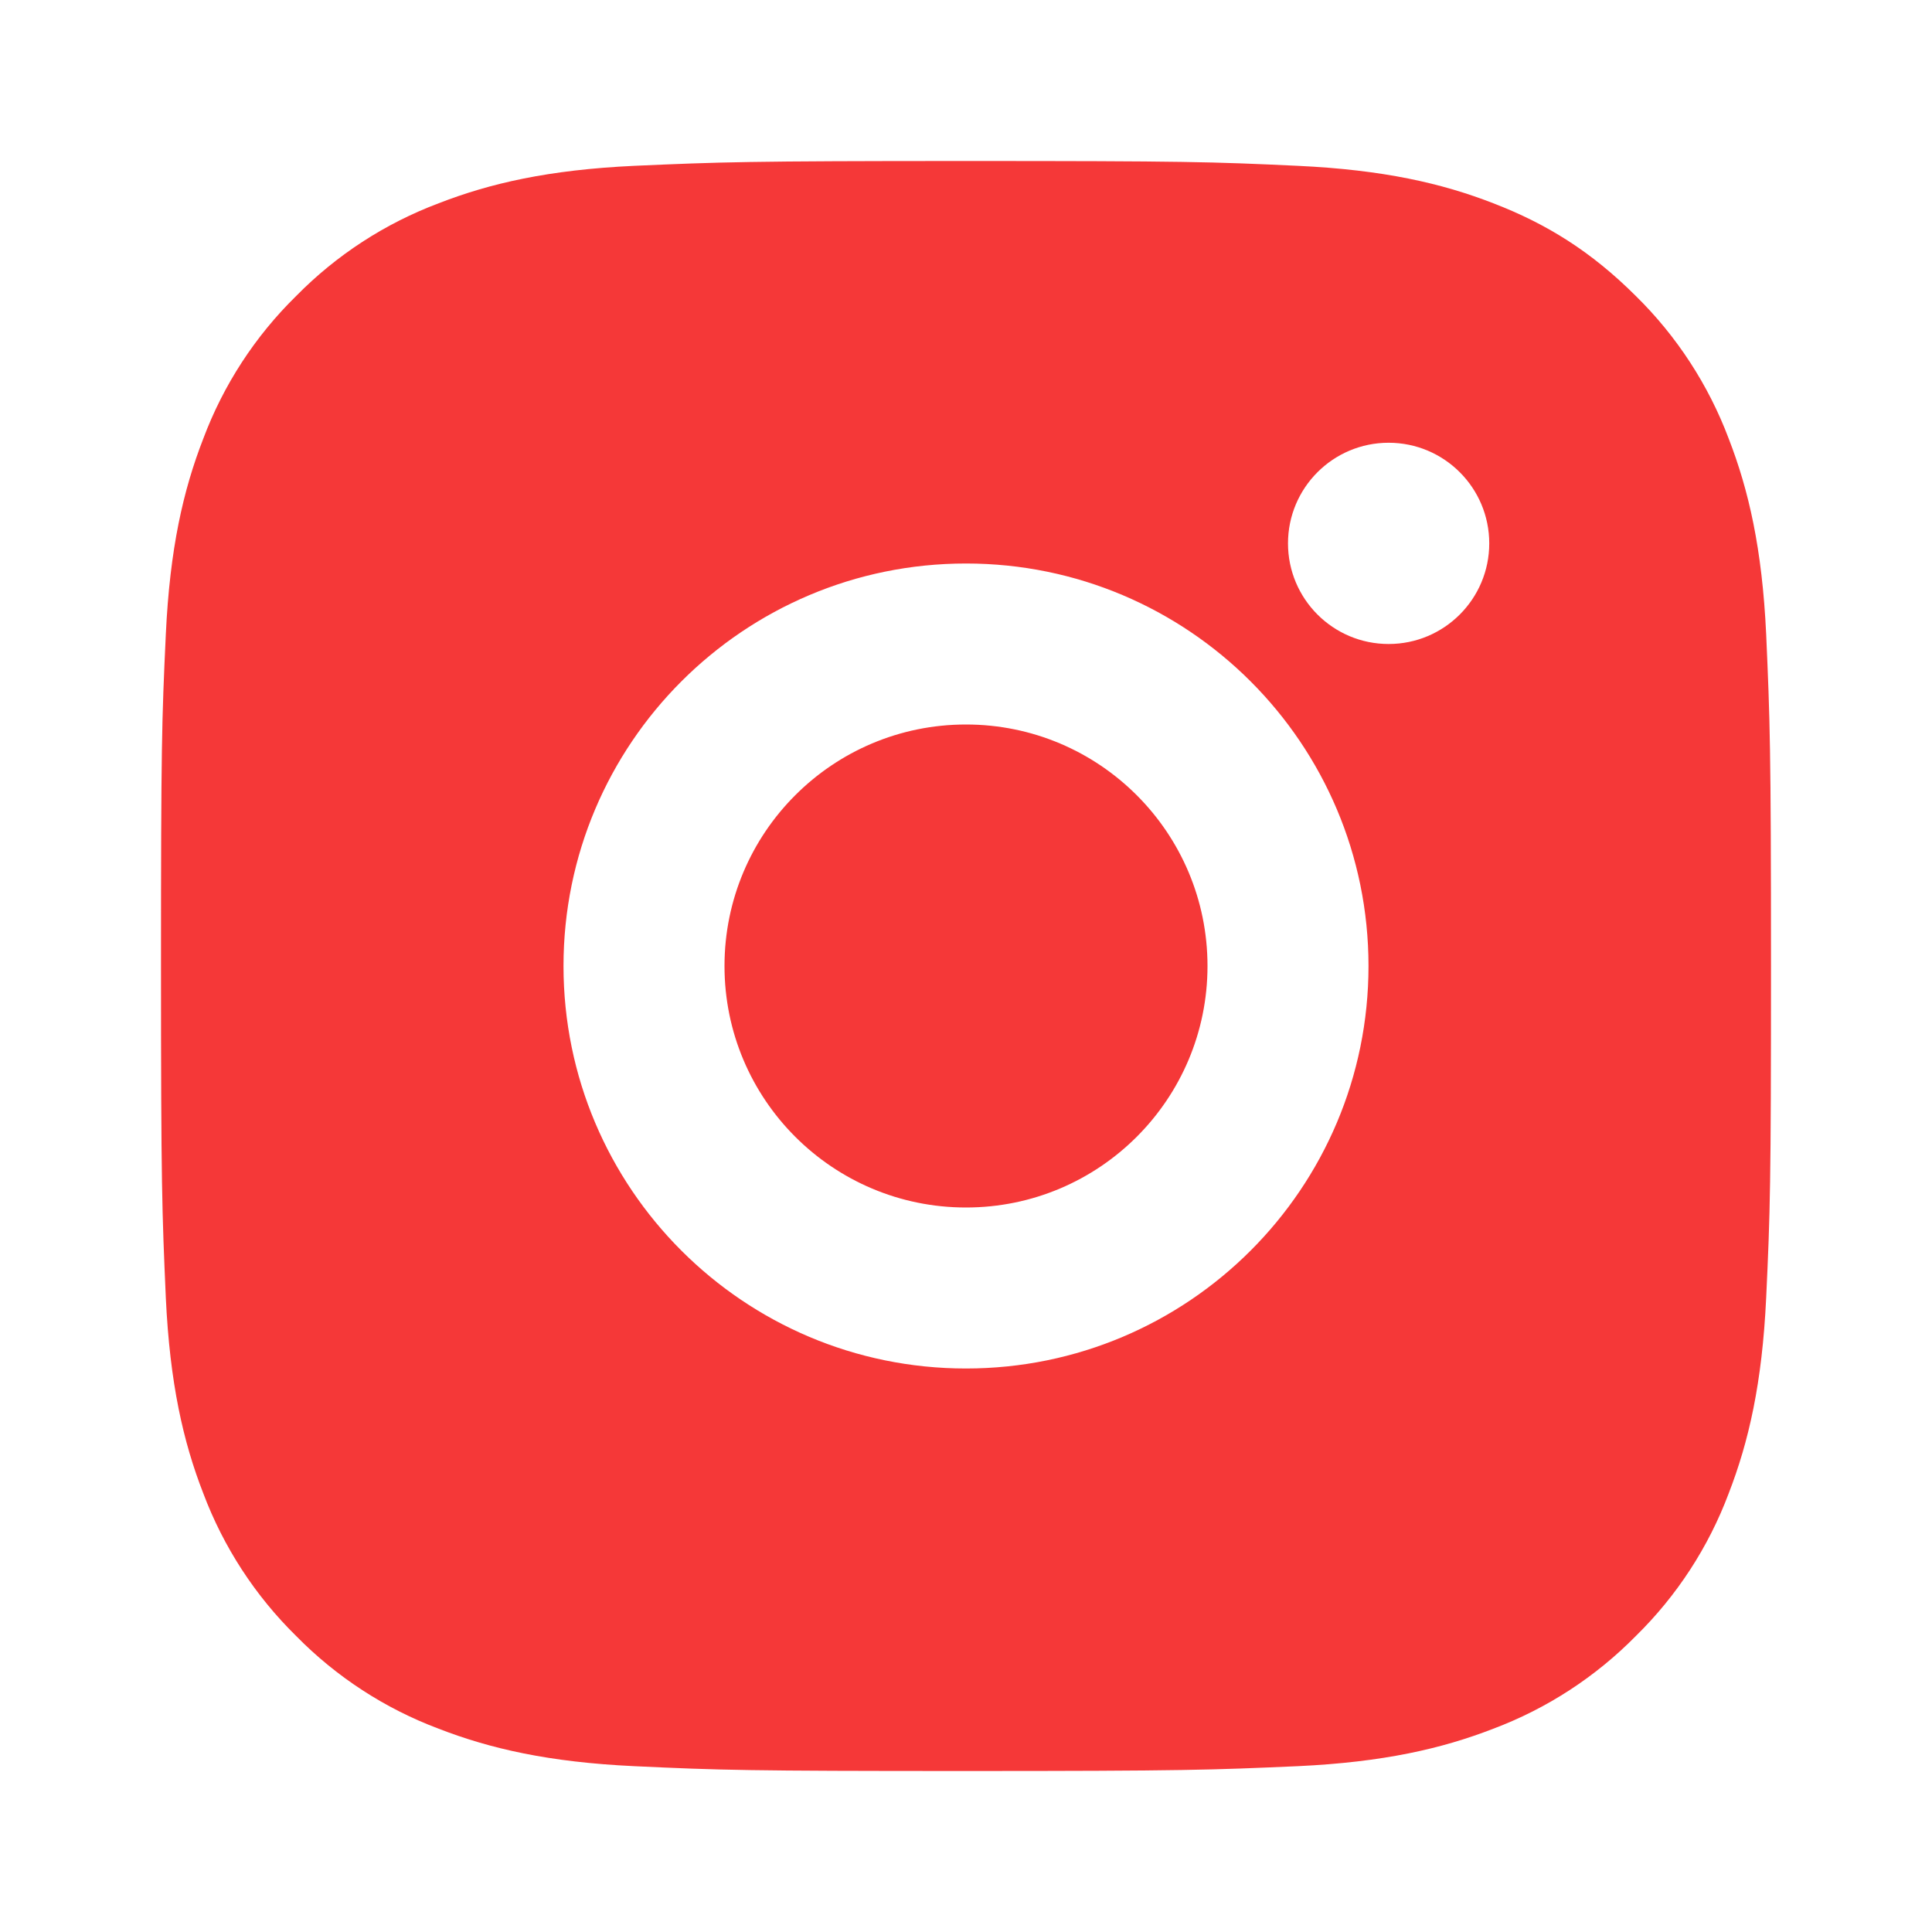
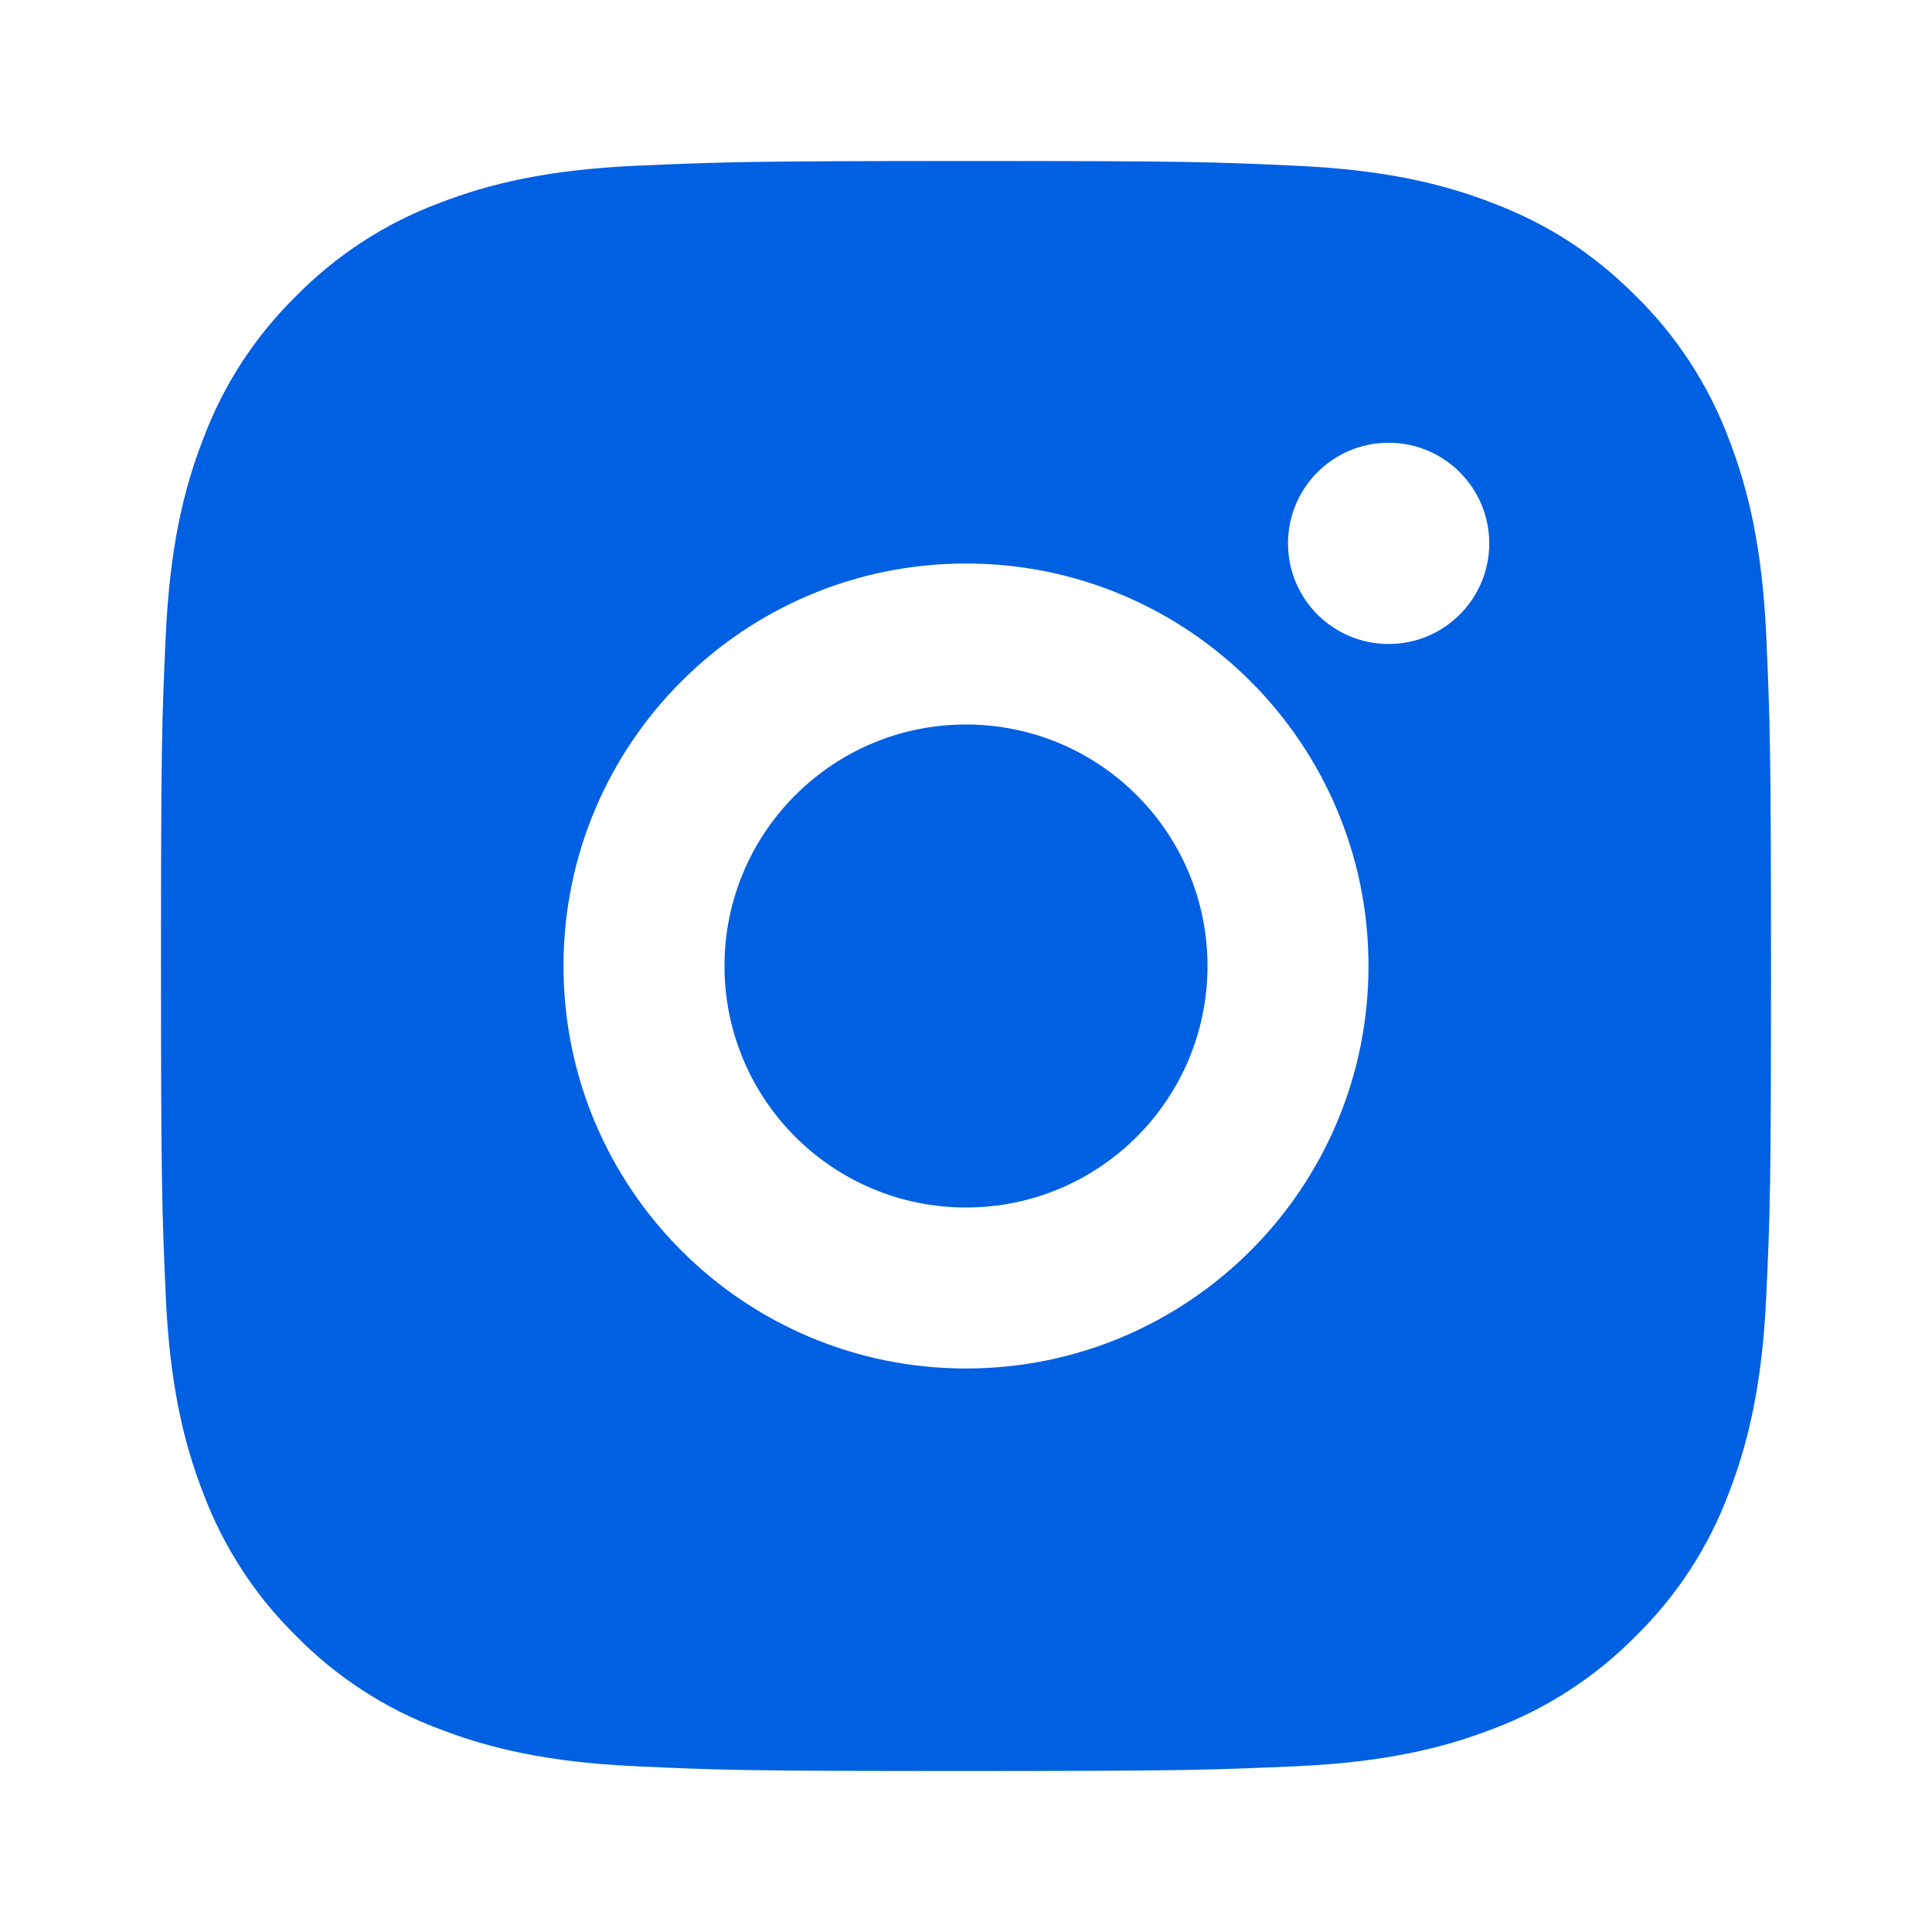
<svg xmlns="http://www.w3.org/2000/svg" viewBox="0 0 24 24" width="24" height="24">
  <path fill="none" d="M0 0h24v24H0z" />
-   <path d="M12 2c2.717 0 3.056.01 4.122.06 1.065.05 1.79.217 2.428.465.66.254 1.216.598 1.772 1.153a4.908 4.908 0 0 1 1.153 1.772c.247.637.415 1.363.465 2.428.047 1.066.06 1.405.06 4.122 0 2.717-.01 3.056-.06 4.122-.05 1.065-.218 1.79-.465 2.428a4.883 4.883 0 0 1-1.153 1.772 4.915 4.915 0 0 1-1.772 1.153c-.637.247-1.363.415-2.428.465-1.066.047-1.405.06-4.122.06-2.717 0-3.056-.01-4.122-.06-1.065-.05-1.79-.218-2.428-.465a4.89 4.89 0 0 1-1.772-1.153 4.904 4.904 0 0 1-1.153-1.772c-.248-.637-.415-1.363-.465-2.428C2.013 15.056 2 14.717 2 12c0-2.717.01-3.056.06-4.122.05-1.066.217-1.79.465-2.428a4.88 4.88 0 0 1 1.153-1.772A4.897 4.897 0 0 1 5.45 2.525c.638-.248 1.362-.415 2.428-.465C8.944 2.013 9.283 2 12 2zm0 5a5 5 0 1 0 0 10 5 5 0 0 0 0-10zm6.5-.25a1.25 1.25 0 0 0-2.5 0 1.25 1.25 0 0 0 2.5 0zM12 9a3 3 0 1 1 0 6 3 3 0 0 1 0-6z" fill="rgba(245,56,56,1)" />
+   <path d="M12 2c2.717 0 3.056.01 4.122.06 1.065.05 1.79.217 2.428.465.66.254 1.216.598 1.772 1.153a4.908 4.908 0 0 1 1.153 1.772c.247.637.415 1.363.465 2.428.047 1.066.06 1.405.06 4.122 0 2.717-.01 3.056-.06 4.122-.05 1.065-.218 1.79-.465 2.428a4.883 4.883 0 0 1-1.153 1.772 4.915 4.915 0 0 1-1.772 1.153c-.637.247-1.363.415-2.428.465-1.066.047-1.405.06-4.122.06-2.717 0-3.056-.01-4.122-.06-1.065-.05-1.79-.218-2.428-.465a4.89 4.89 0 0 1-1.772-1.153 4.904 4.904 0 0 1-1.153-1.772c-.248-.637-.415-1.363-.465-2.428C2.013 15.056 2 14.717 2 12c0-2.717.01-3.056.06-4.122.05-1.066.217-1.79.465-2.428a4.88 4.88 0 0 1 1.153-1.772A4.897 4.897 0 0 1 5.45 2.525c.638-.248 1.362-.415 2.428-.465C8.944 2.013 9.283 2 12 2zm0 5a5 5 0 1 0 0 10 5 5 0 0 0 0-10zm6.5-.25a1.25 1.25 0 0 0-2.5 0 1.25 1.25 0 0 0 2.5 0zM12 9a3 3 0 1 1 0 6 3 3 0 0 1 0-6z" fill="#0060E2" />
</svg>
